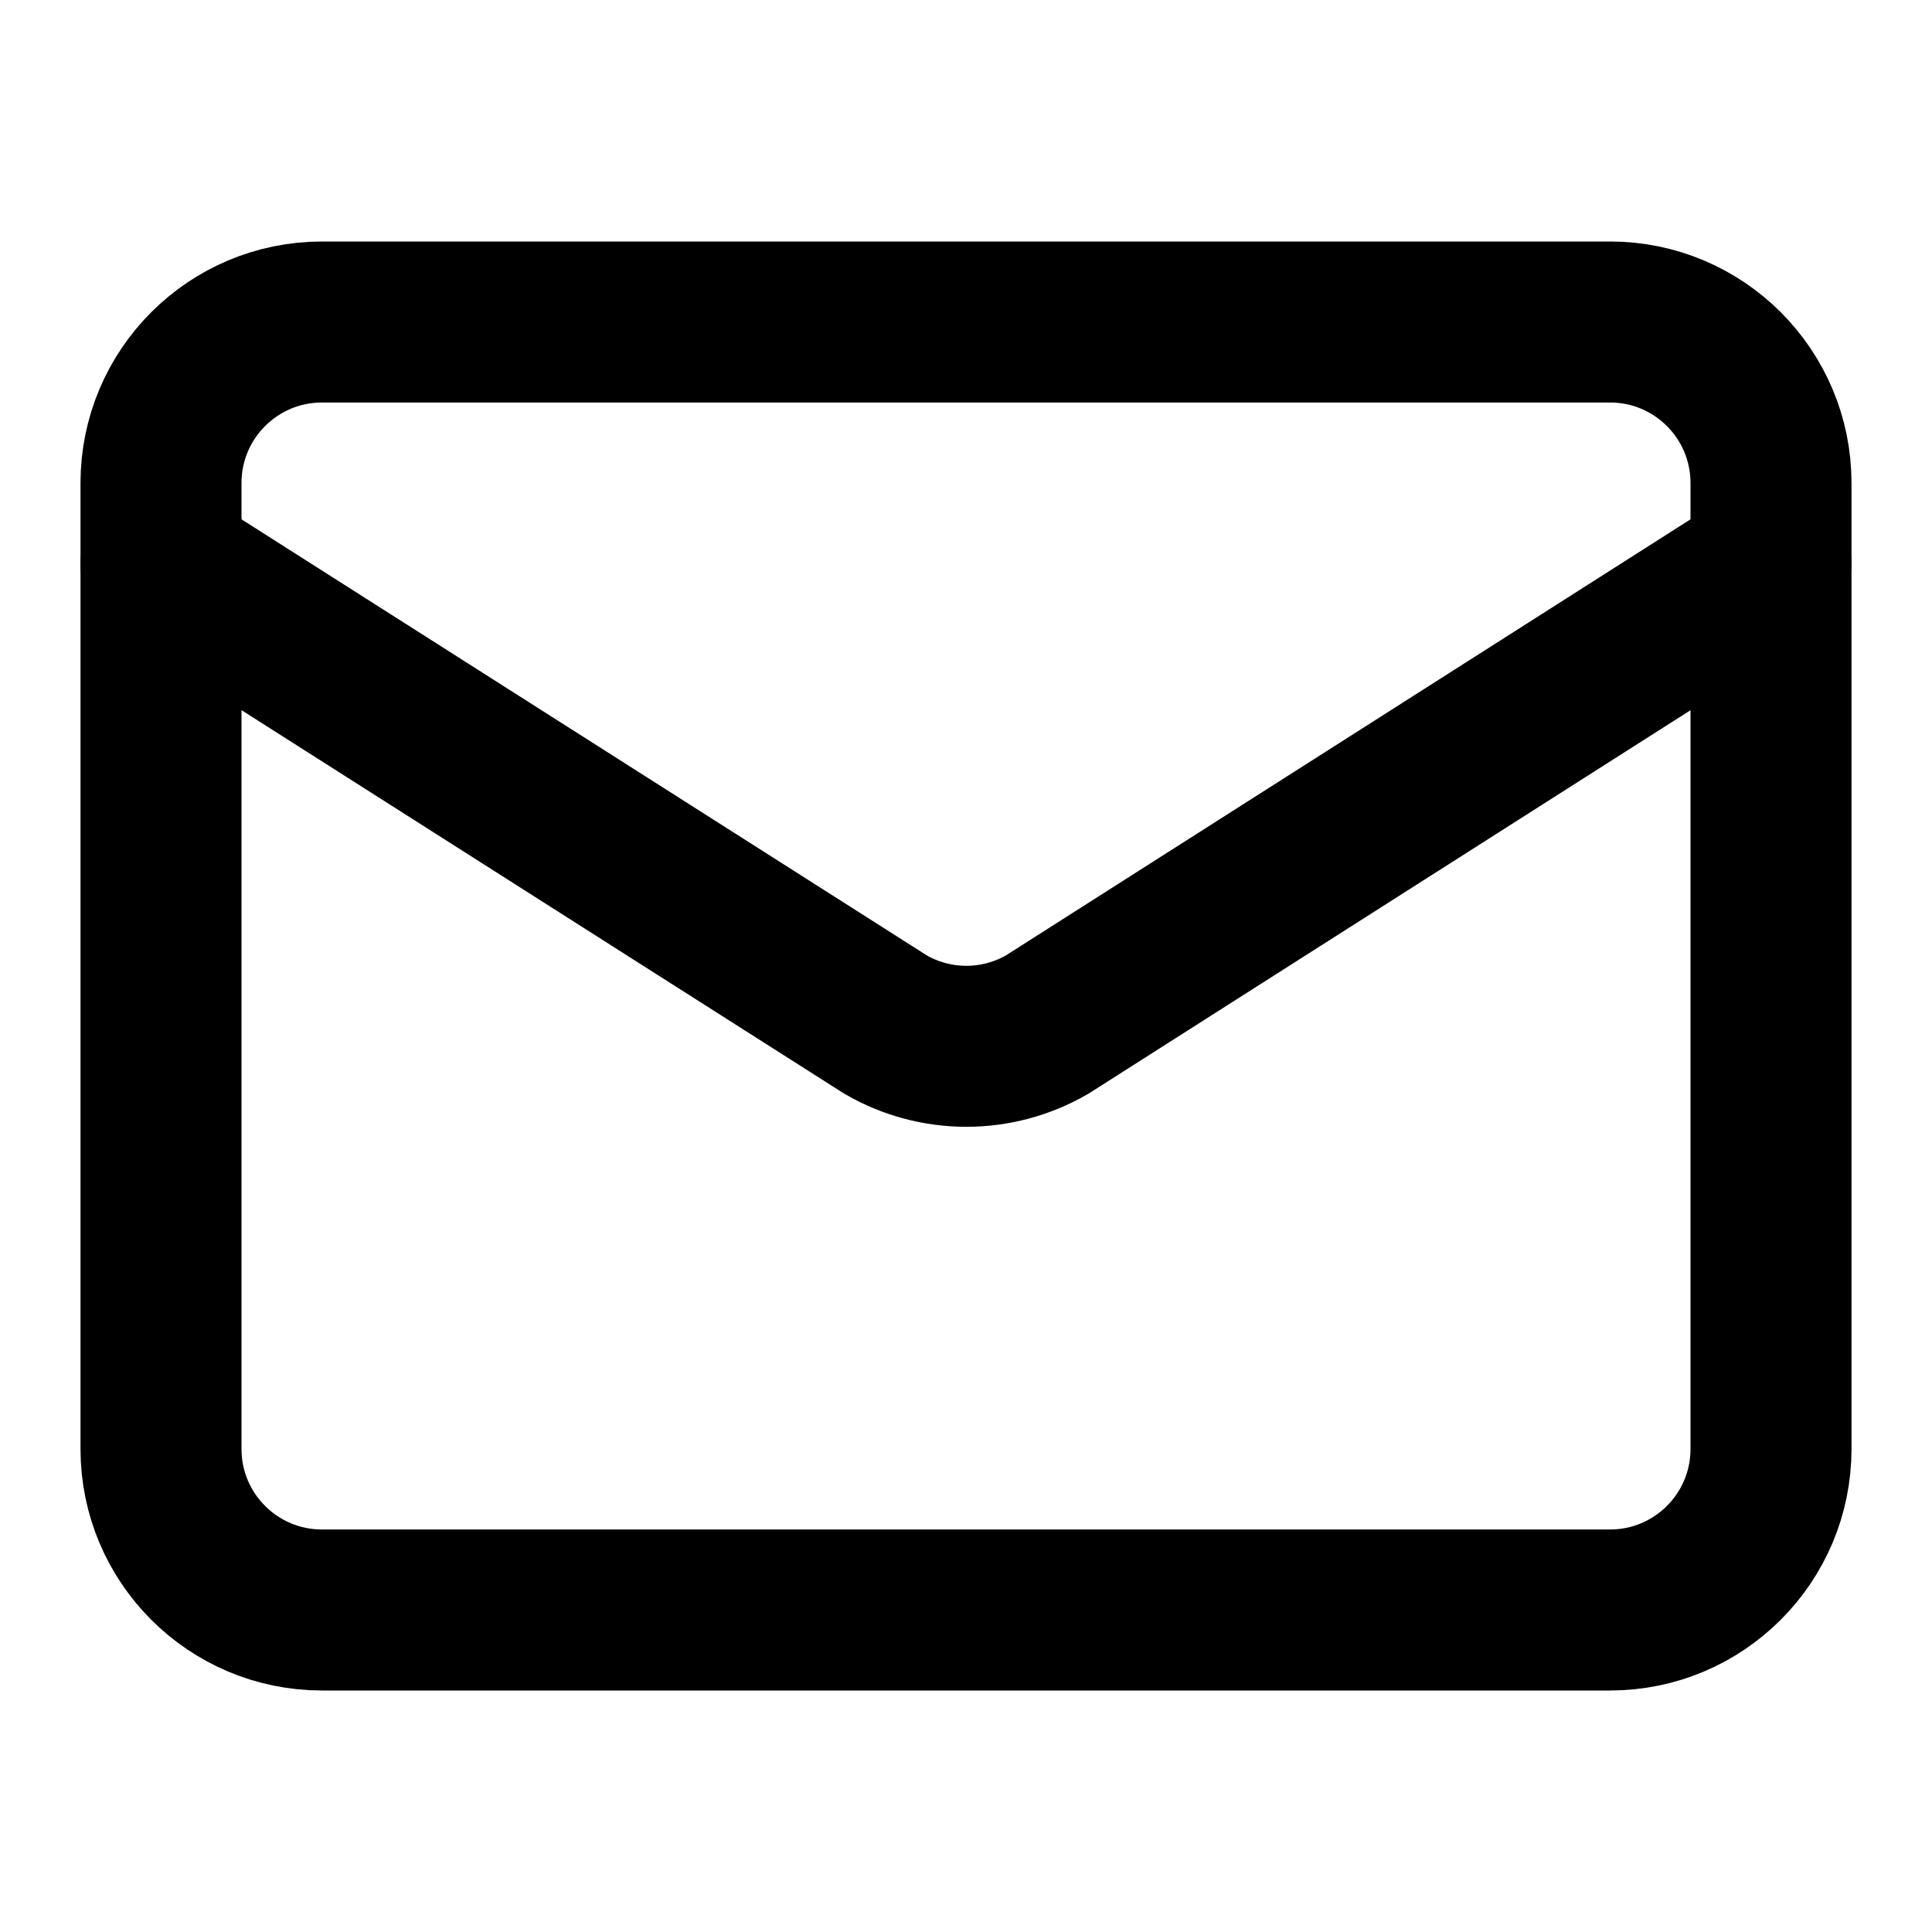
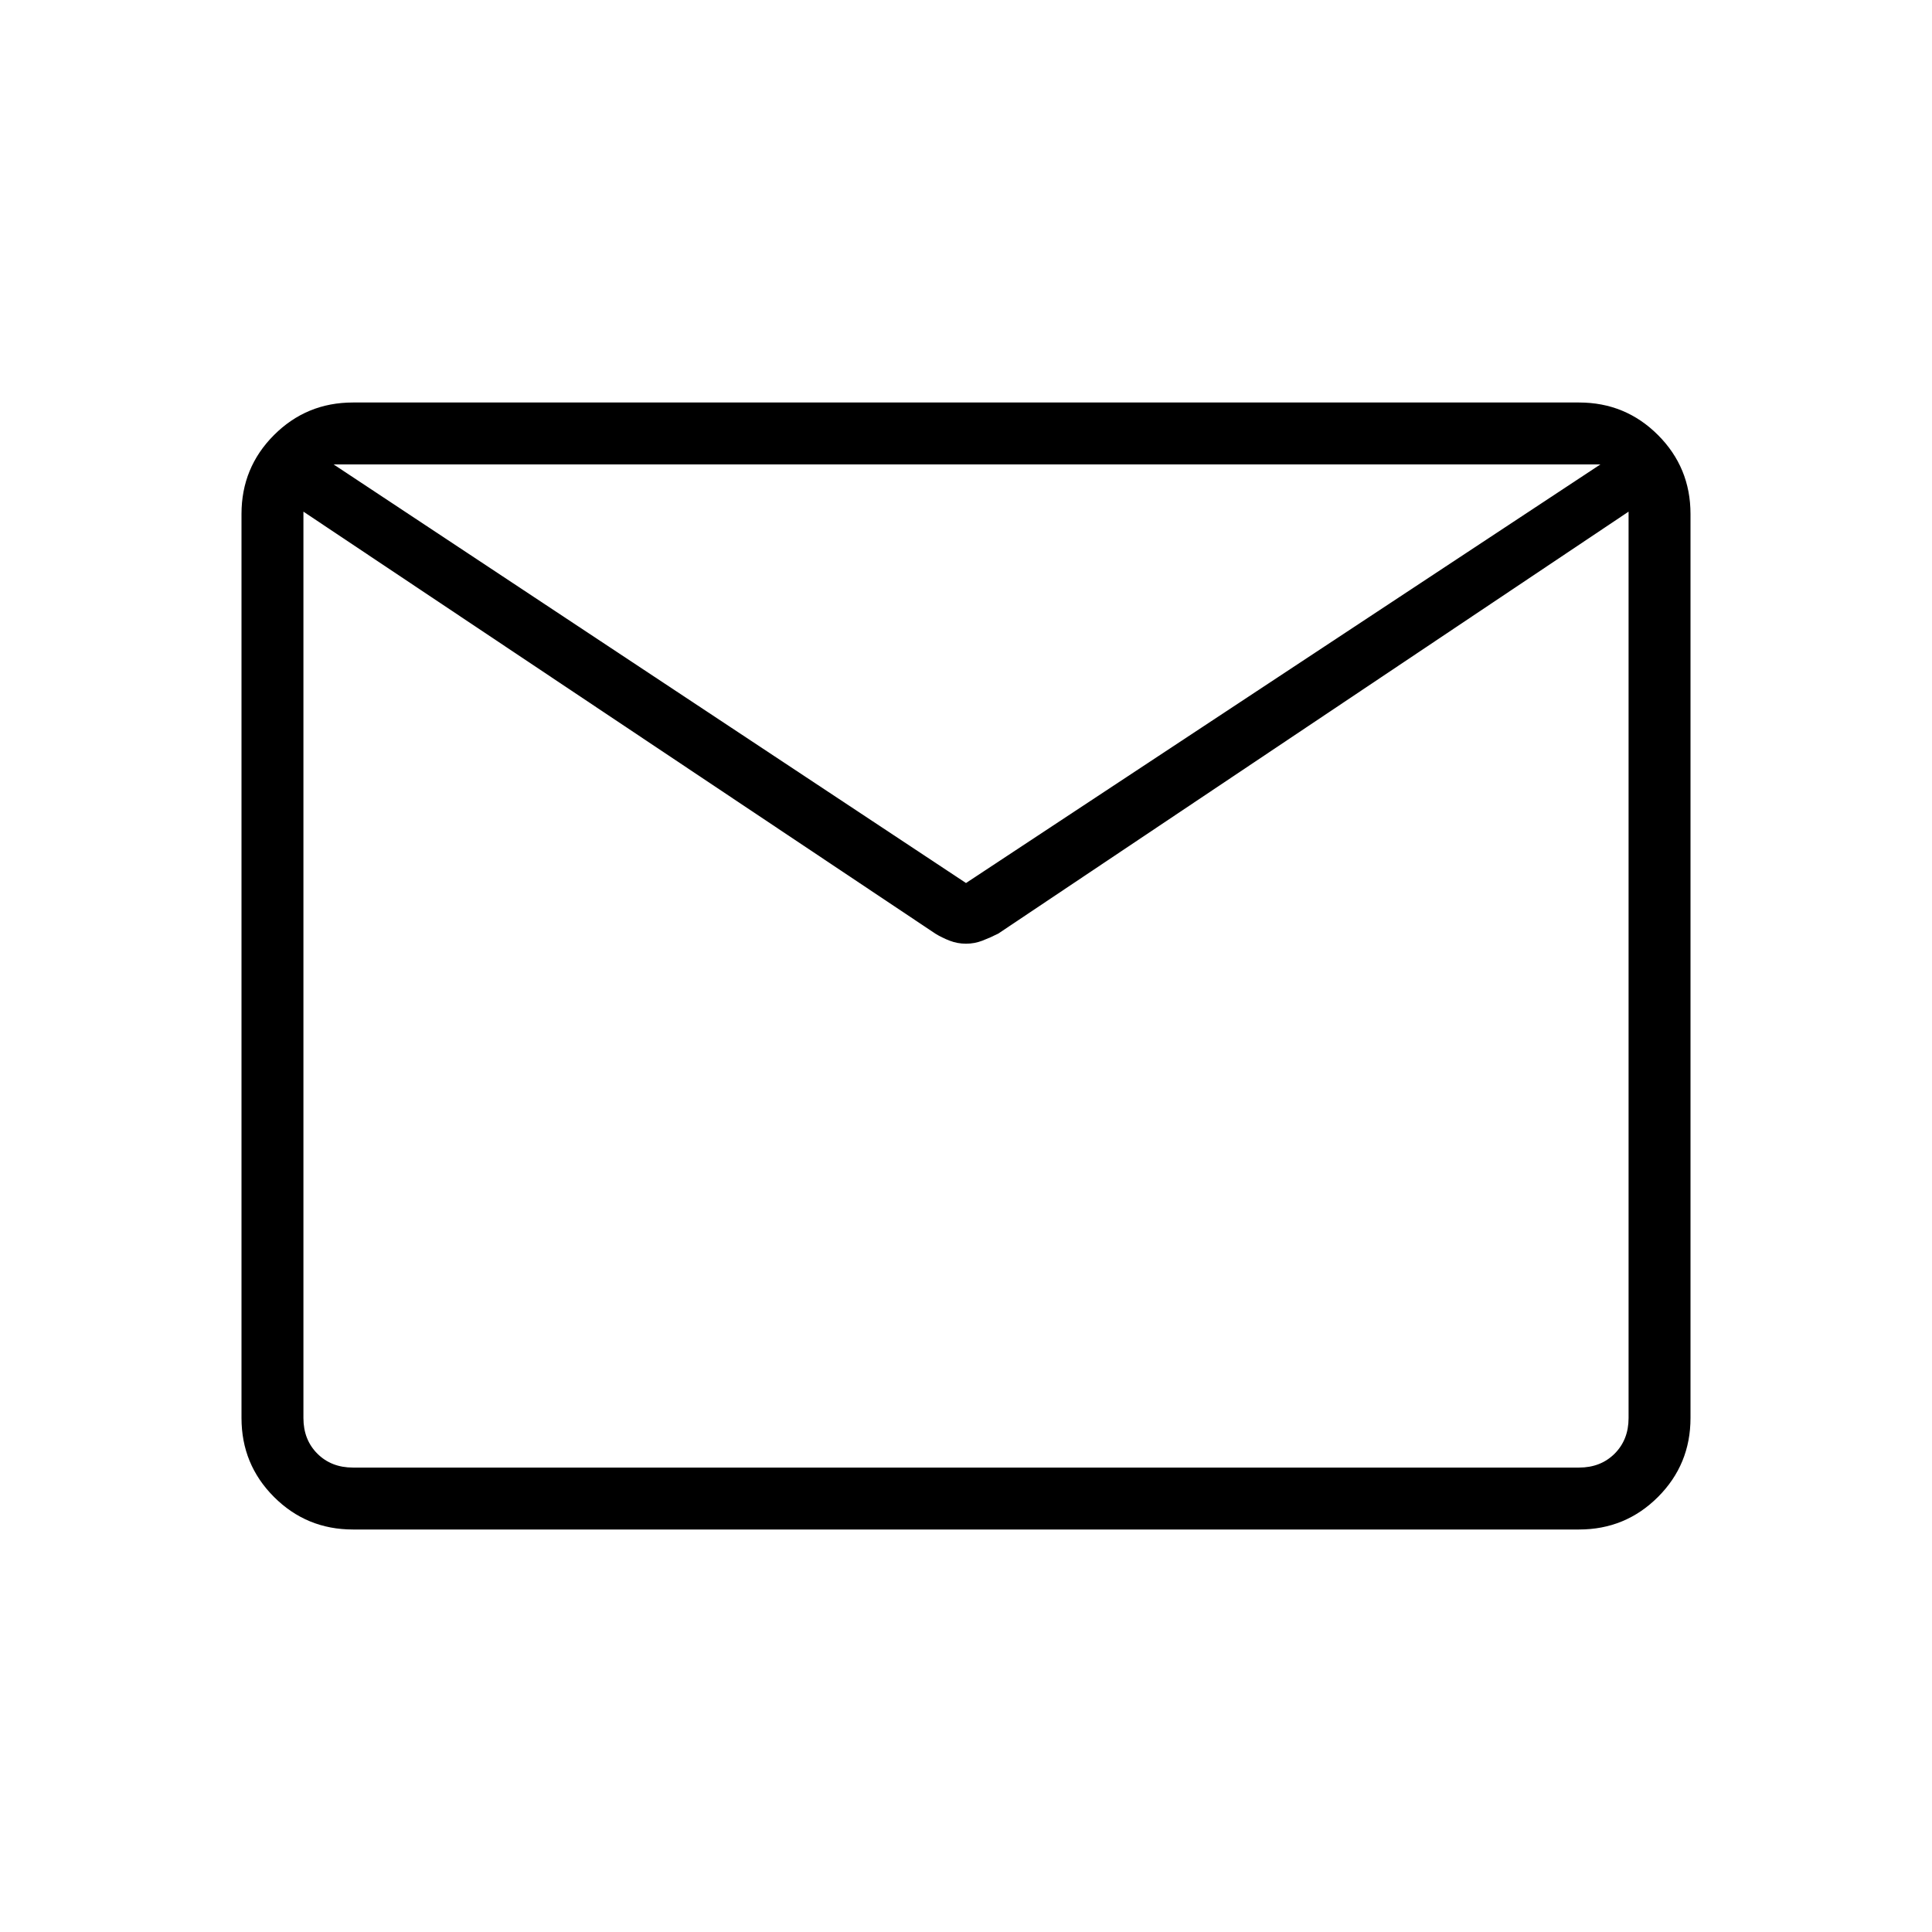
- <svg xmlns="http://www.w3.org/2000/svg" width="24" height="24" viewBox="0 0 24 24" fill="none" stroke="#000000" stroke-width="2" stroke-linecap="round" stroke-linejoin="round">
-   <path d="m22 7-8.991 5.727a2 2 0 0 1-2.009 0L2 7" />
-   <rect x="2" y="4" width="20" height="16" rx="2" />
+ <svg xmlns="http://www.w3.org/2000/svg" width="24" height="24" viewBox="0 -960 960 960" fill="#000000">
+   <path d="M175.38-200q-23.05 0-39.22-16.16Q120-232.33 120-255.38v-449.24q0-23.05 16.16-39.22Q152.33-760 175.38-760h609.24q23.05 0 39.22 16.16Q840-727.67 840-704.62v449.24q0 23.05-16.16 39.22Q807.67-200 784.62-200H175.38Zm633.85-505.77L496-496.08q-4 2-7.88 3.5-3.89 1.5-8.12 1.5-4.23 0-8.12-1.5-3.88-1.5-7.11-3.5l-314-209.69v450.39q0 10.76 6.92 17.69 6.93 6.92 17.69 6.92h609.24q10.76 0 17.69-6.92 6.92-6.93 6.92-17.69v-450.39ZM480-521.23l315.23-208H165.77l314.23 208ZM150.77-705.77v7.77-23.51 1.27-8.99 8.38-1.68V-698v-7.77 475-475Z" />
</svg>
